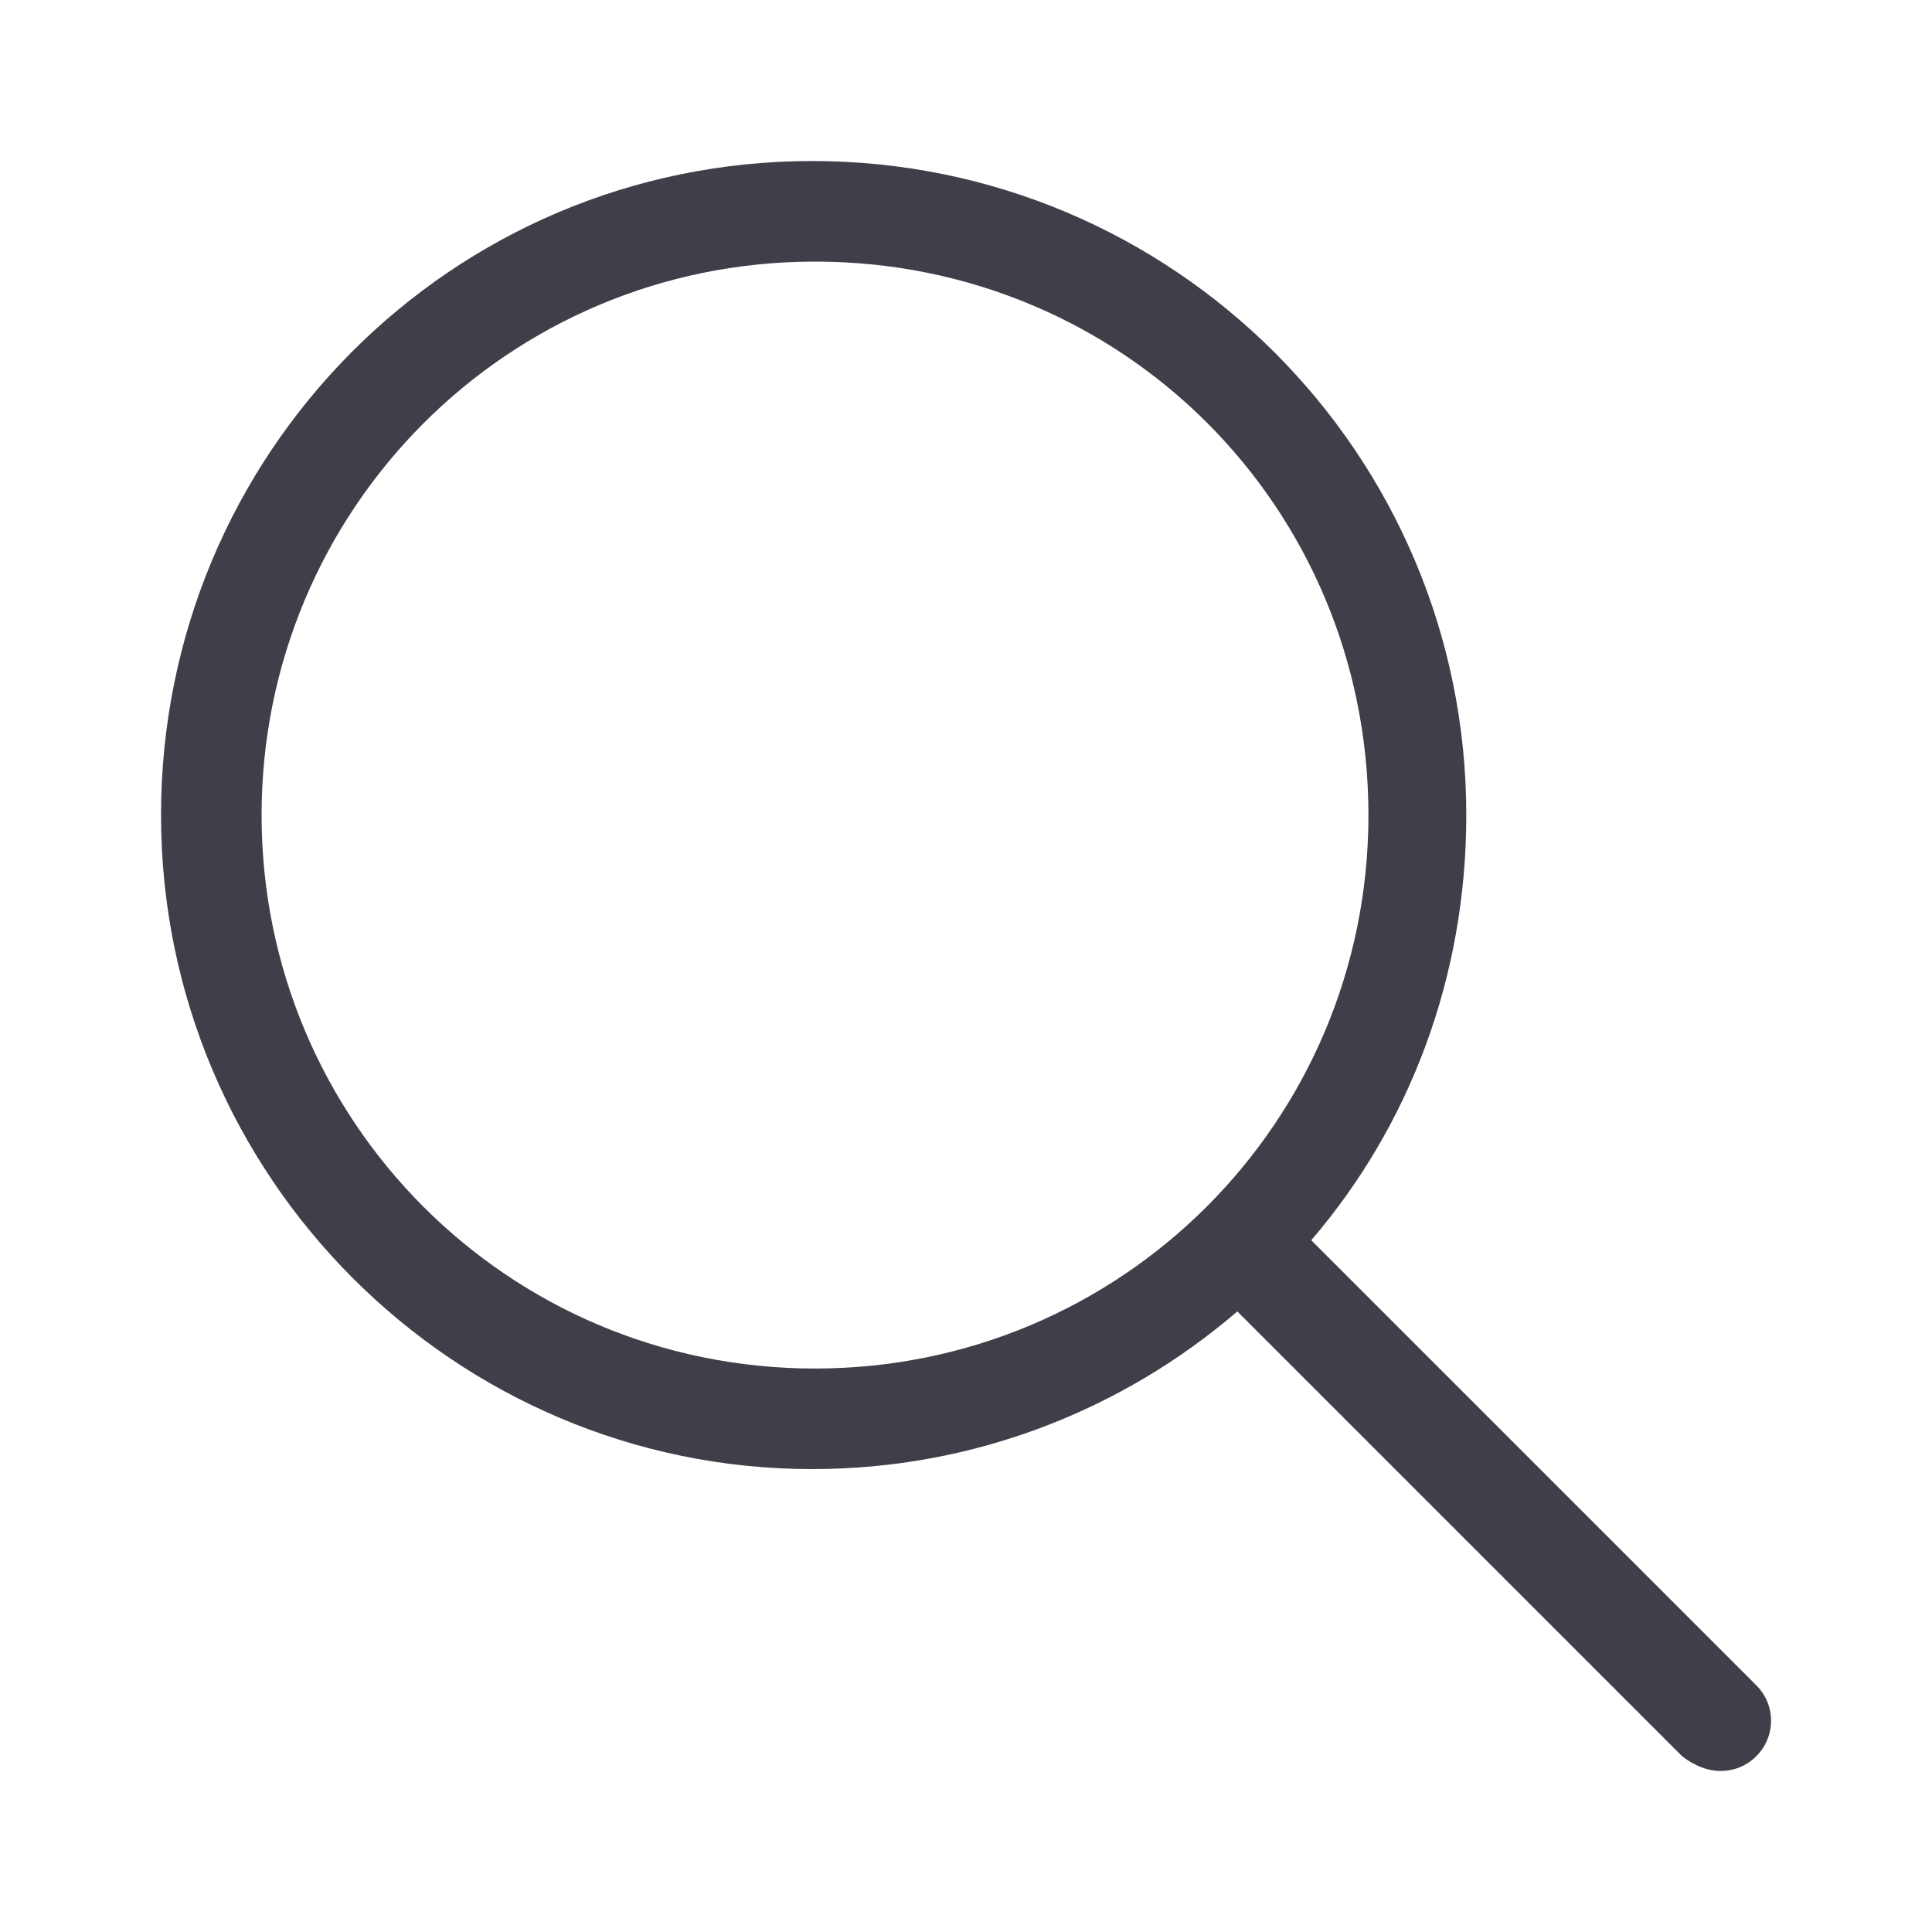
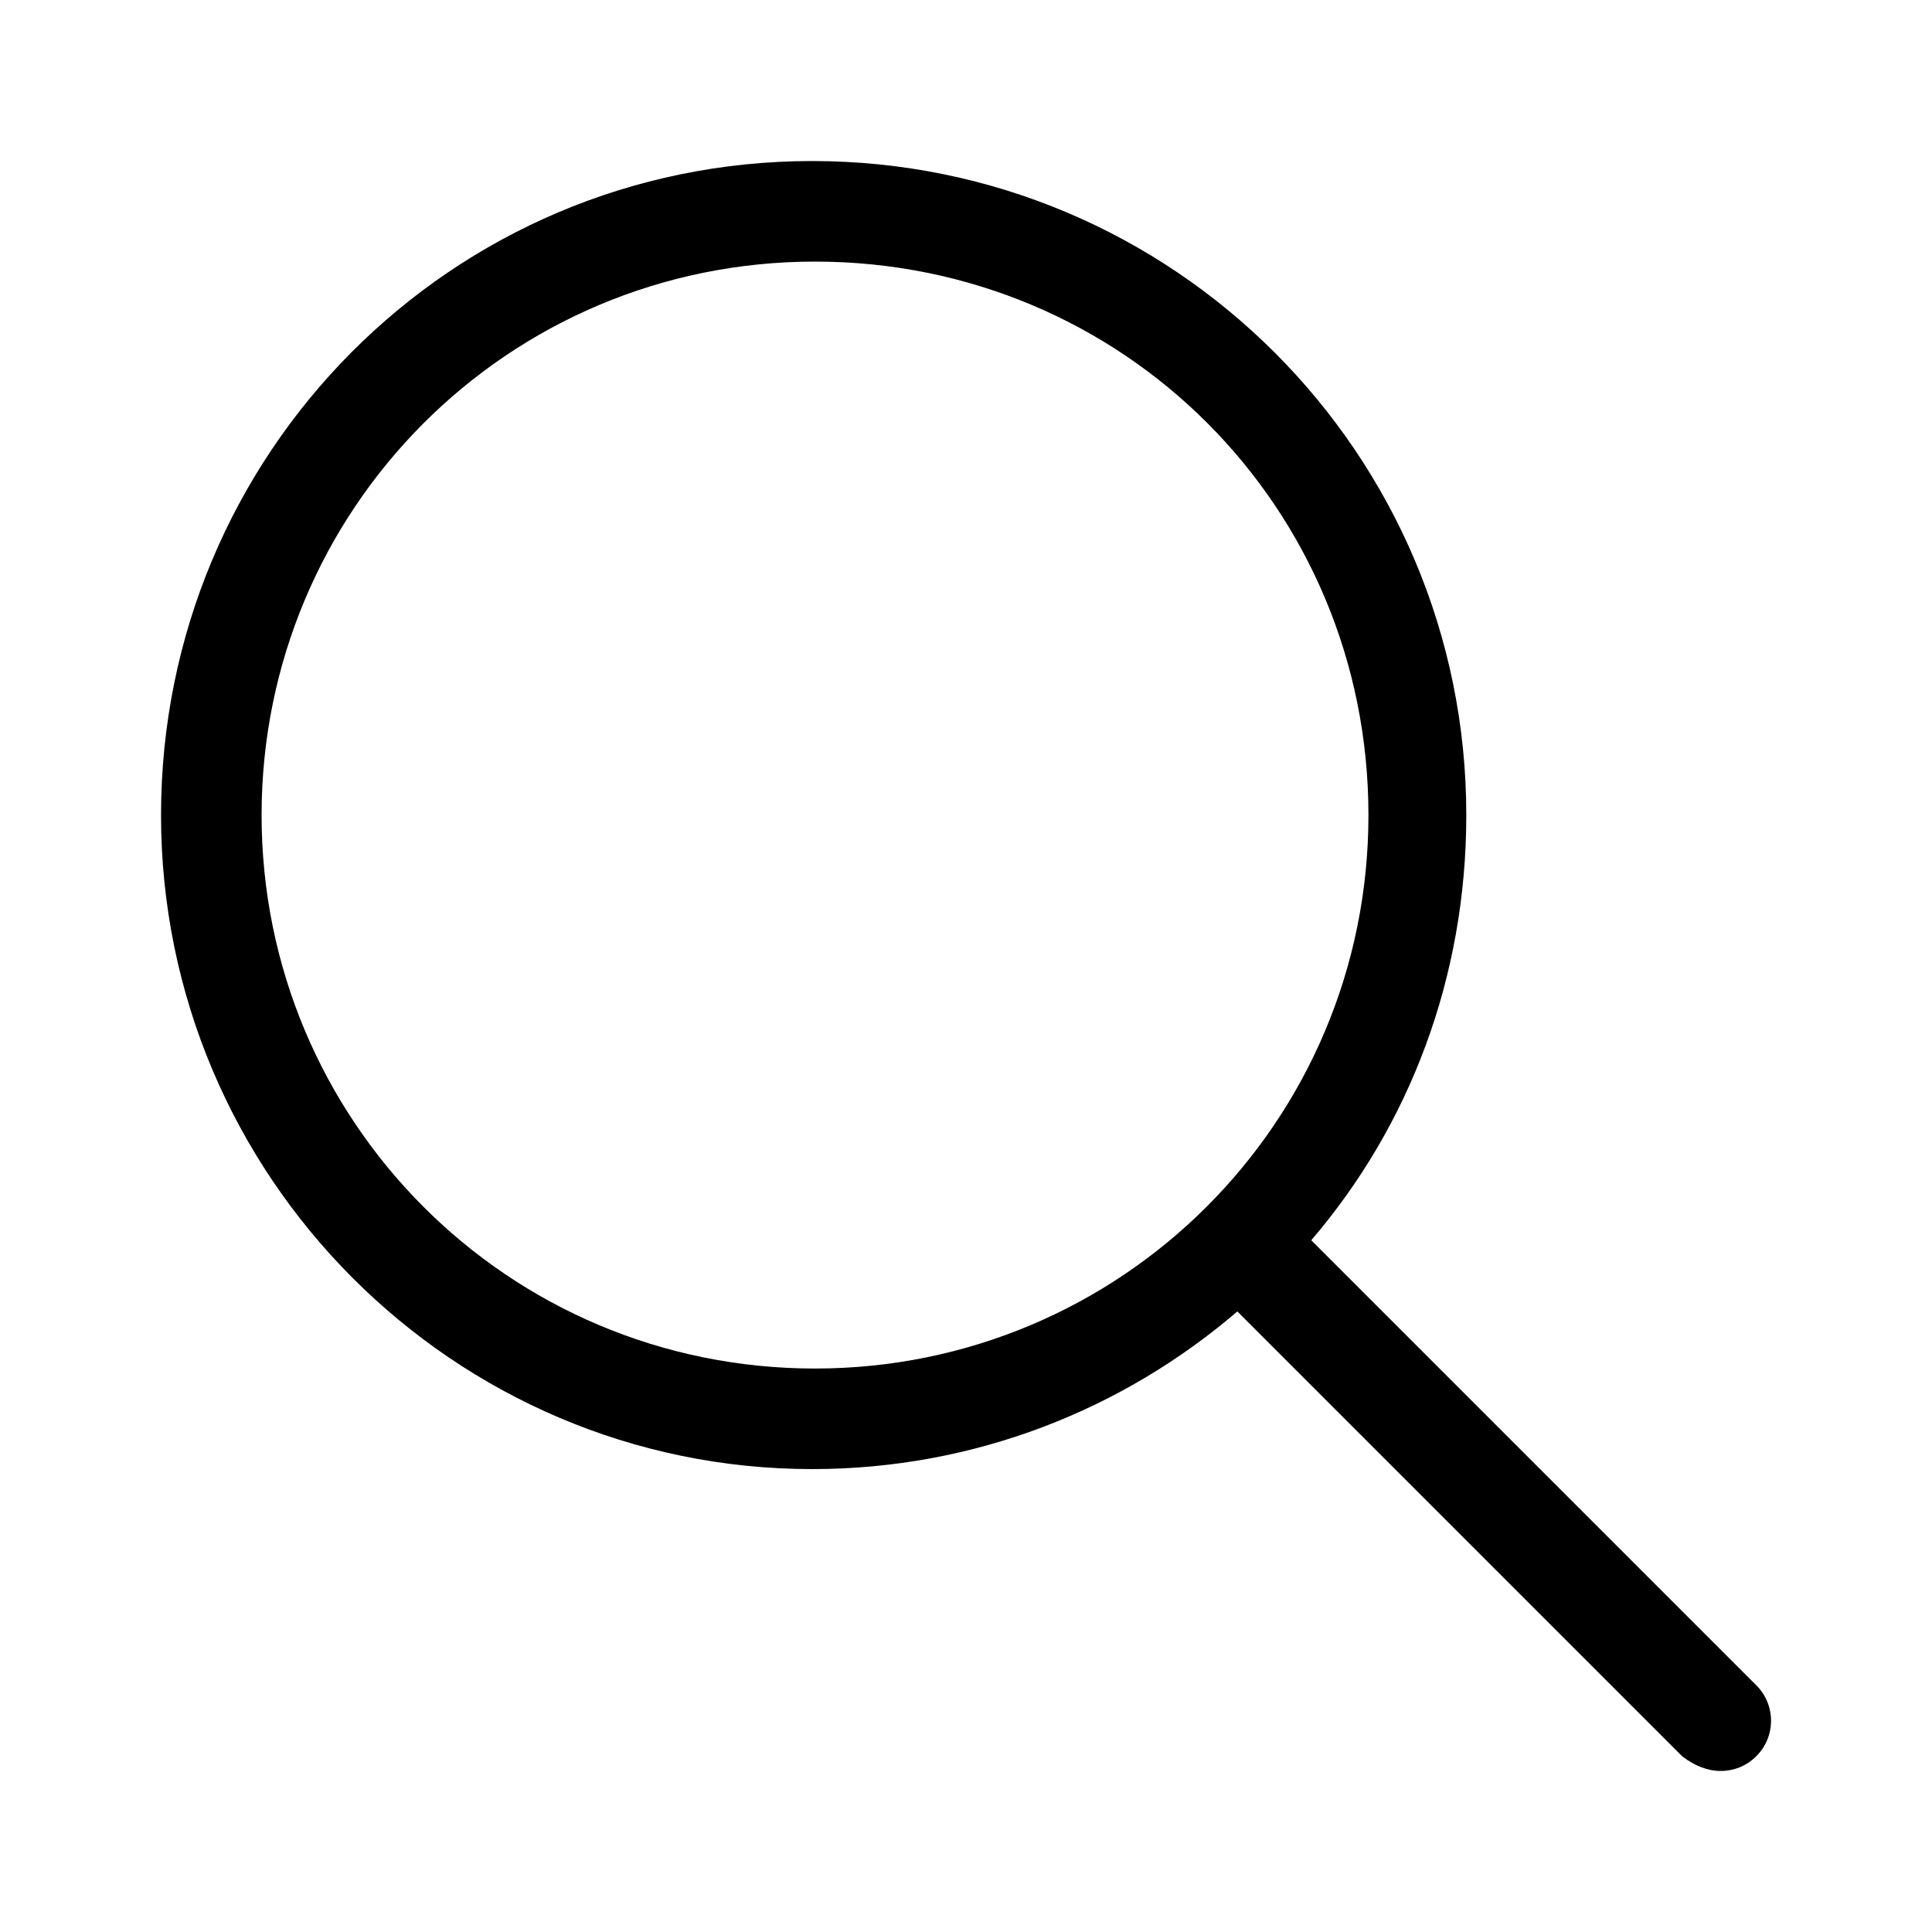
- <svg xmlns="http://www.w3.org/2000/svg" width="20" height="20" viewBox="0 0 20 20" fill="#3E3F48">
+ <svg xmlns="http://www.w3.org/2000/svg" width="20" height="20" viewBox="0 0 20 20" fill="currentColor">
  <path d="M18.18 17.445L13.574 12.839C14.59 11.654 15.179 10.12 15.179 8.438C15.179 4.697 12.147 1.667 8.408 1.667C4.669 1.667 1.667 4.698 1.667 8.438C1.667 12.177 4.698 15.208 8.408 15.208C10.09 15.208 11.626 14.591 12.809 13.576L17.415 18.182C17.545 18.281 17.679 18.333 17.812 18.333C17.946 18.333 18.079 18.283 18.18 18.181C18.385 17.979 18.385 17.647 18.18 17.445ZM8.437 14.167C5.25 14.167 2.708 11.595 2.708 8.438C2.708 5.28 5.25 2.708 8.437 2.708C11.624 2.708 14.166 5.251 14.166 8.438C14.166 11.624 11.595 14.167 8.437 14.167Z" />
</svg>
